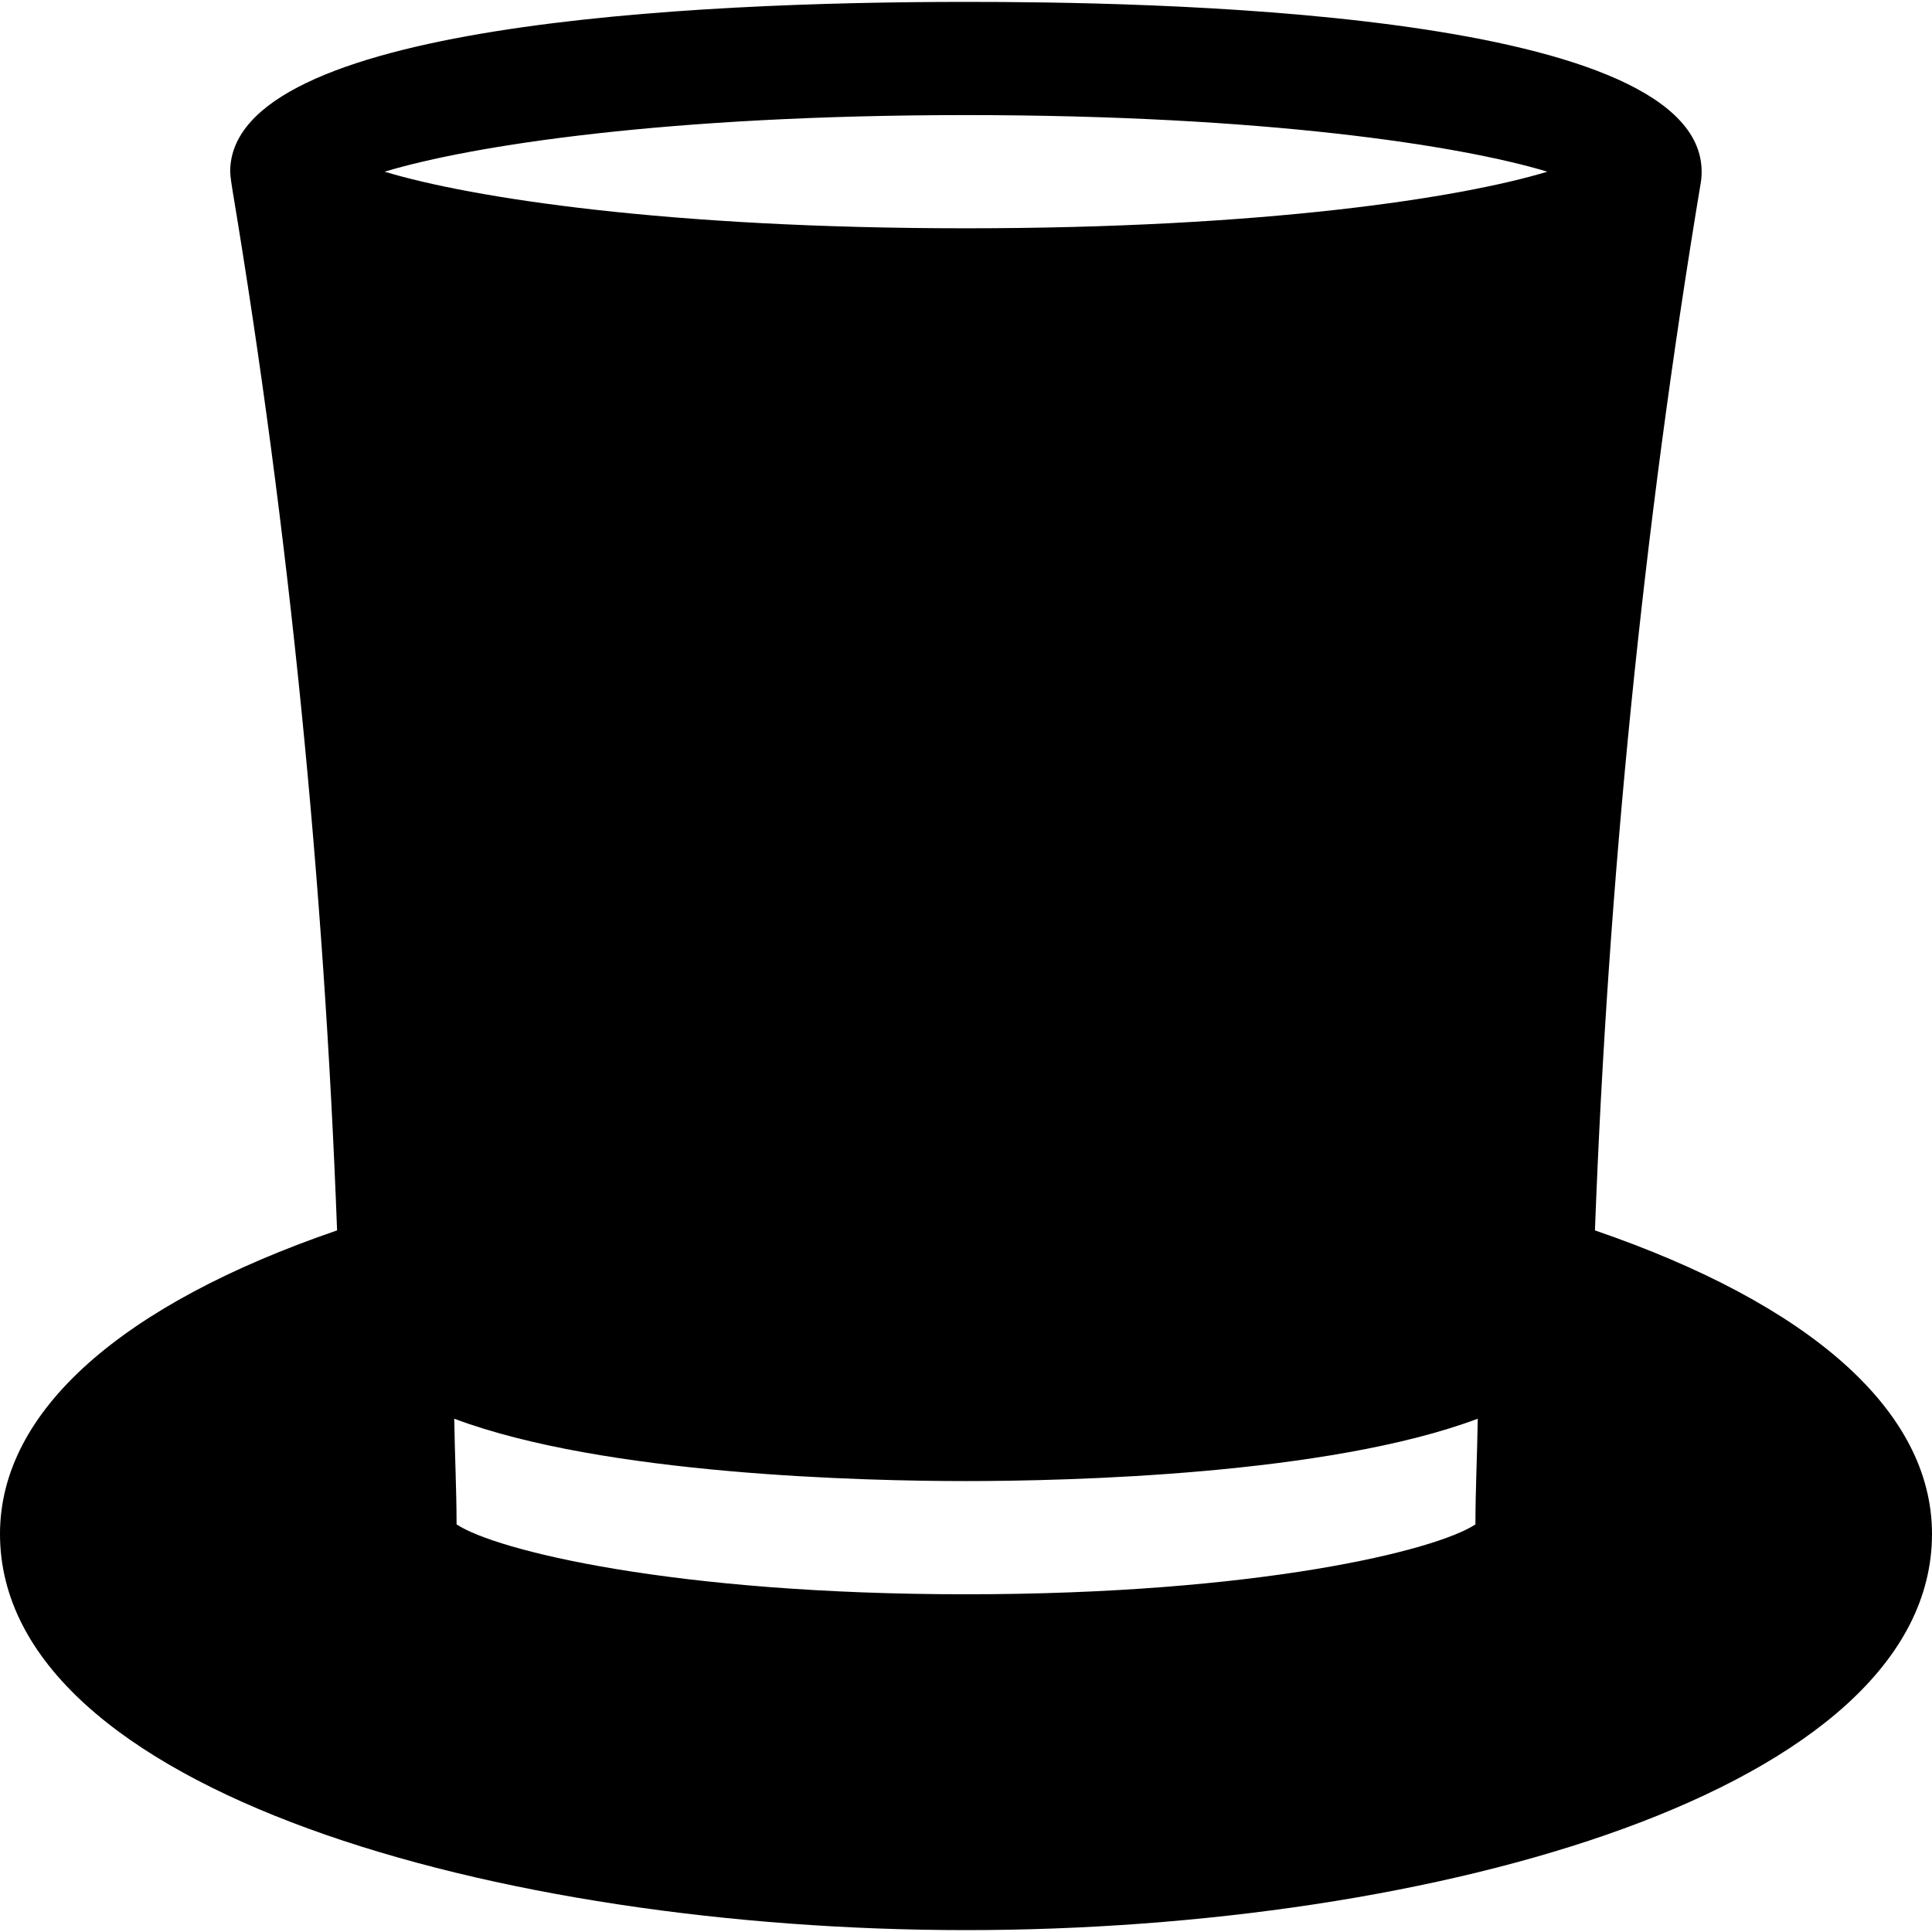
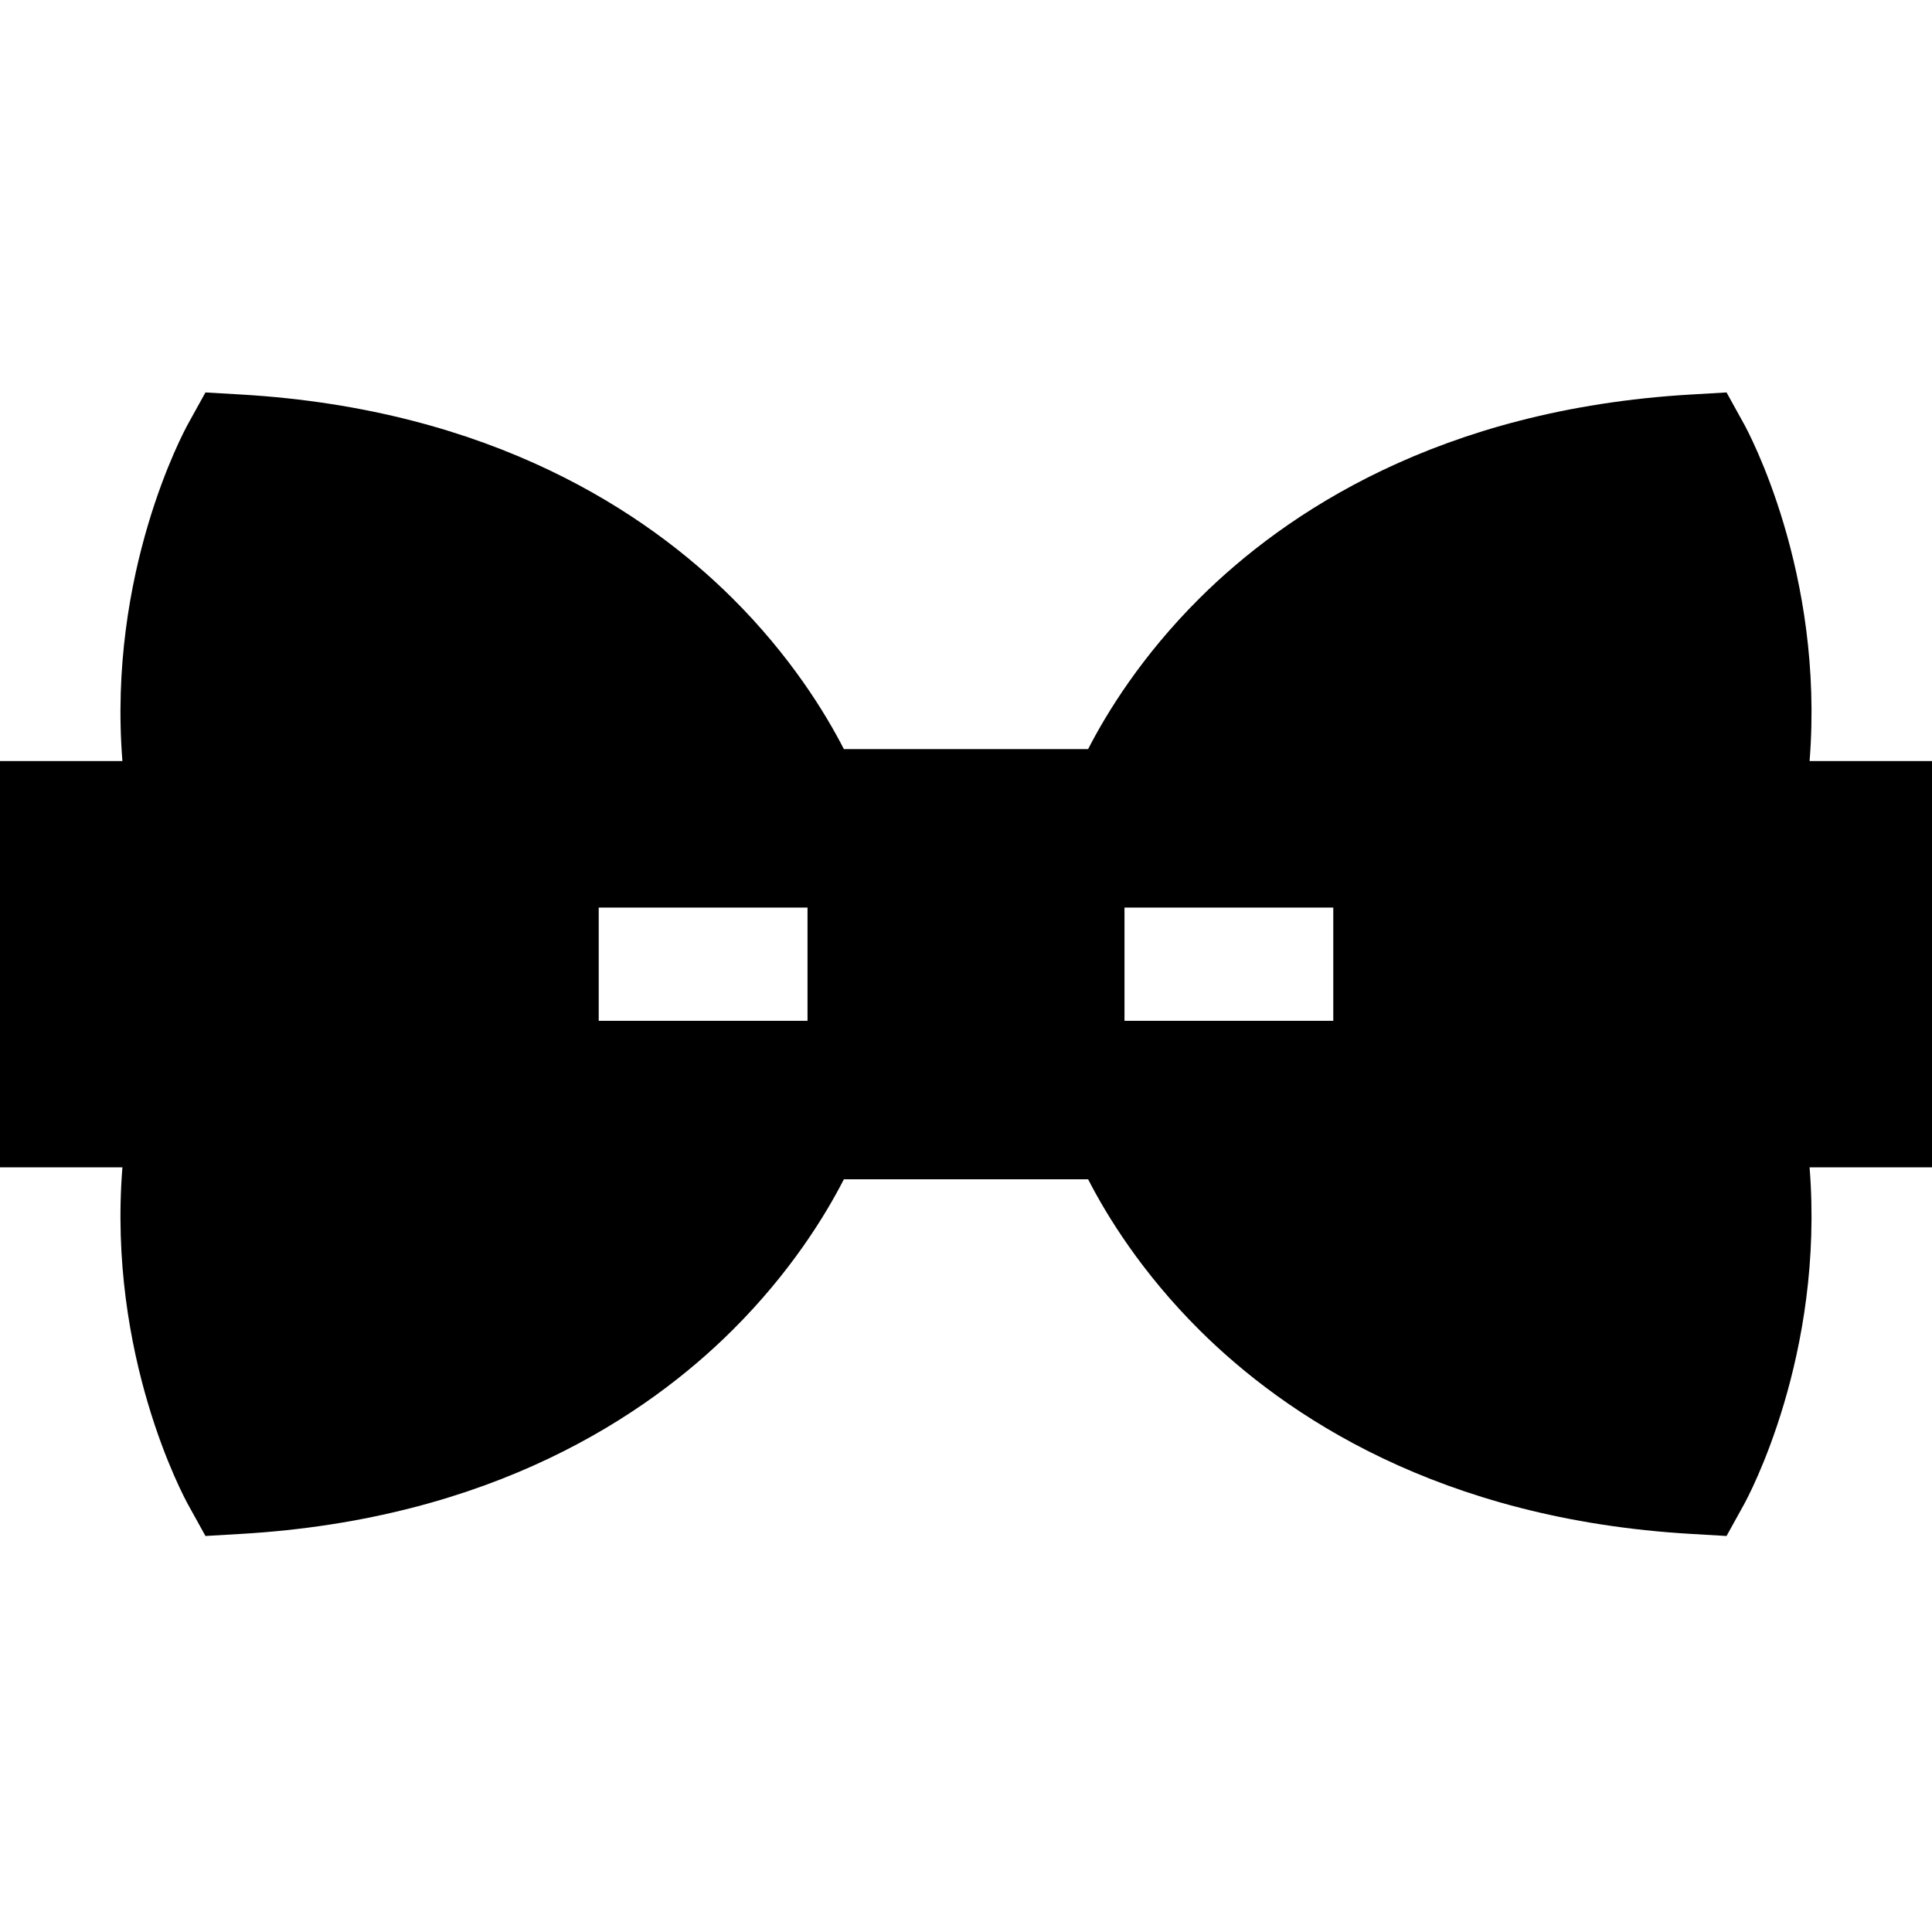
- <svg xmlns="http://www.w3.org/2000/svg" viewBox="0 0 512 512">
-   <path d="M422.675 326.069c3.463-92.091 12.706-185.587 28.12-278.094.145-1.148.189-2.269.137-3.362C448.881 2.222 301.101.5 256 .5c-72.832 0-195 5.845-195 45 0 1.161.526 4.374.615 4.907 15.095 90.612 24.269 183.675 27.715 275.66C32.459 345.573 0 373.823 0 406.5c0 68.203 132.382 105 256 105s256-36.797 256-105c0-32.675-32.458-60.925-89.325-80.431zM391 403.984c-10.43 6.914-57.539 18.516-135 18.516s-124.57-11.602-135-18.516c-.015-9.326-.485-18.677-.621-28.011C160.115 390.901 229.131 392.5 256 392.5s95.885-1.599 135.621-16.527c-.136 9.335-.606 18.686-.621 28.011zM256 60.5c-79.028 0-130.972-8.027-154.072-15 23.101-6.973 75.044-15 154.072-15s130.972 8.027 154.072 15c-23.1 6.973-75.044 15-154.072 15z" />
+ <svg xmlns="http://www.w3.org/2000/svg" height="512pt" viewBox="0 -104 512 512" width="512pt">
+   <path d="m479.559 97.691c3.969-49.883-16.254-87.301-17.438-89.434l-4.57-8.258-9.422.551c-66.68 3.891-107.609 31.492-130.207 53.965-15.426 15.34-24.672 30.477-29.559 40.008h-64.727c-4.887-9.531-14.133-24.668-29.559-40.008-22.598-22.473-63.527-50.074-130.207-53.965l-9.422-.551-4.57 8.258c-1.184 2.133-21.406 39.551-17.438 89.434h-32.441v107.668h32.441c-3.969 49.883 16.254 87.301 17.438 89.434l4.57 8.258 9.422-.551c66.68-3.891 107.609-31.492 130.207-53.965 15.426-15.34 24.672-30.477 29.559-40.012h64.727c4.887 9.535 14.133 24.672 29.559 40.012 22.598 22.473 63.527 50.074 130.207 53.965l9.422.551 4.57-8.258c1.184-2.133 21.406-39.551 17.438-89.434h32.441v-107.668zm-265.559 68.832h-55.332v-30h55.332zm139.332 0h-55.332v-30h55.332zm0 0" />
</svg>
